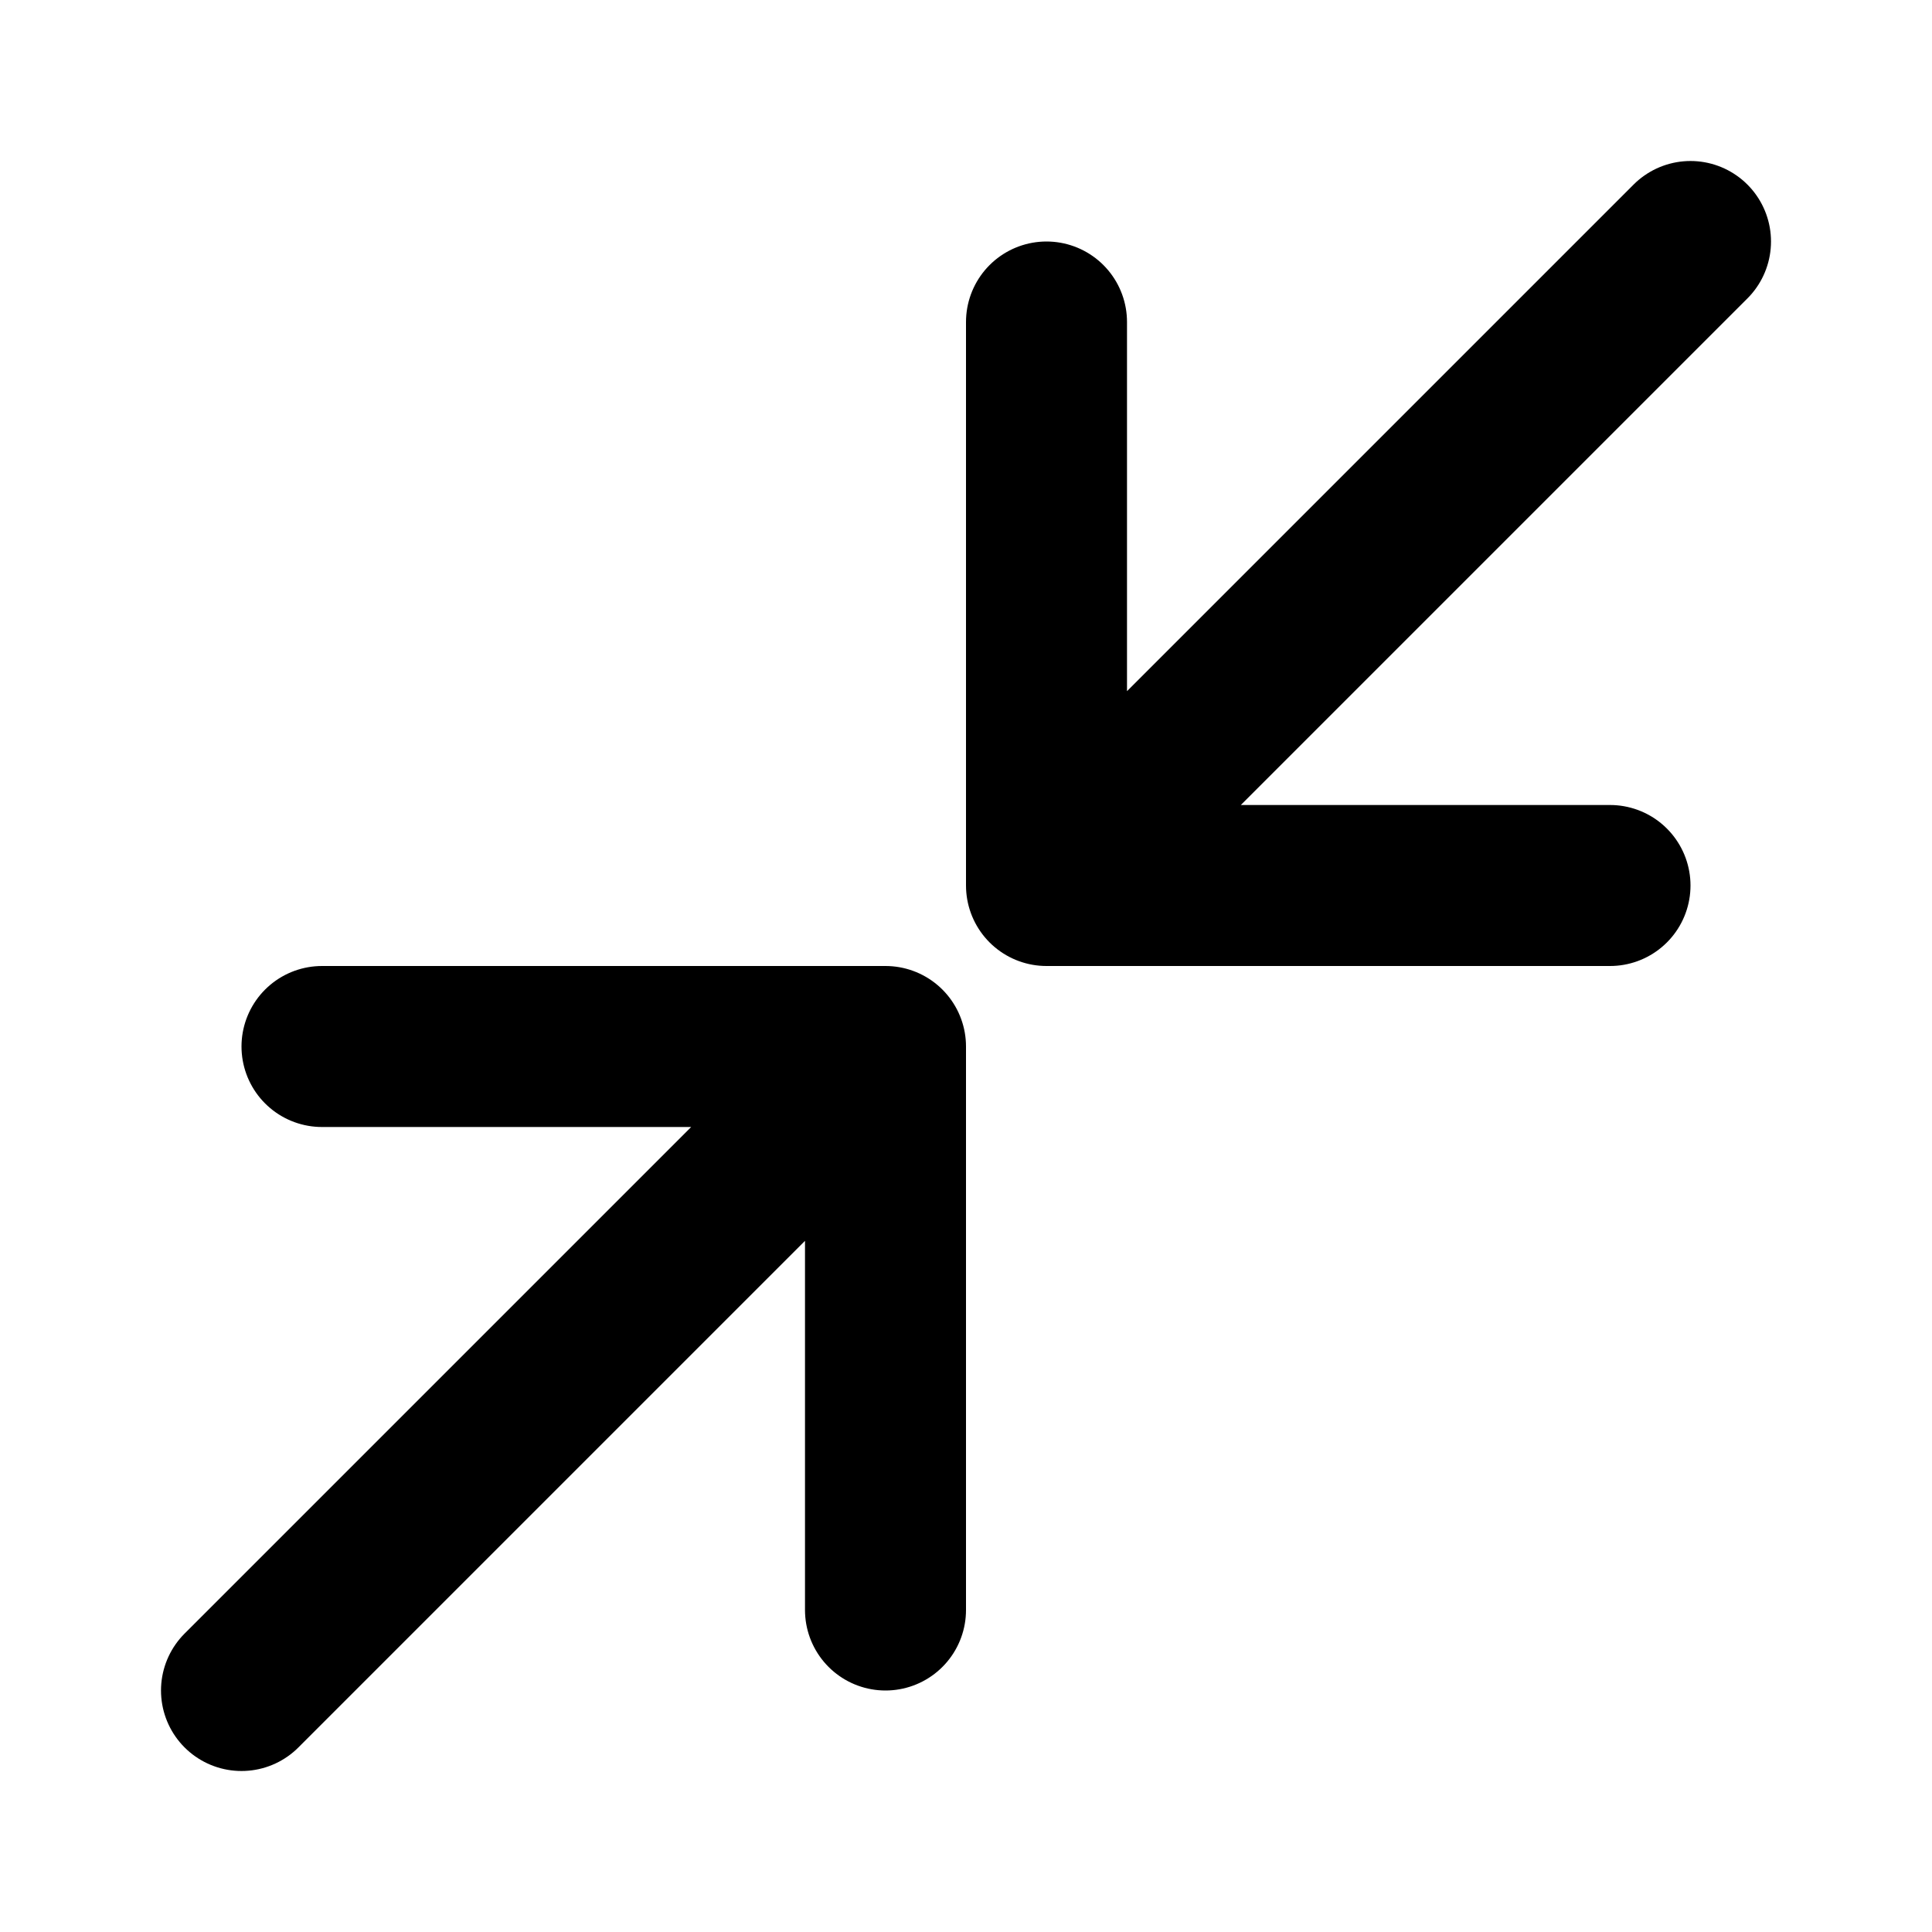
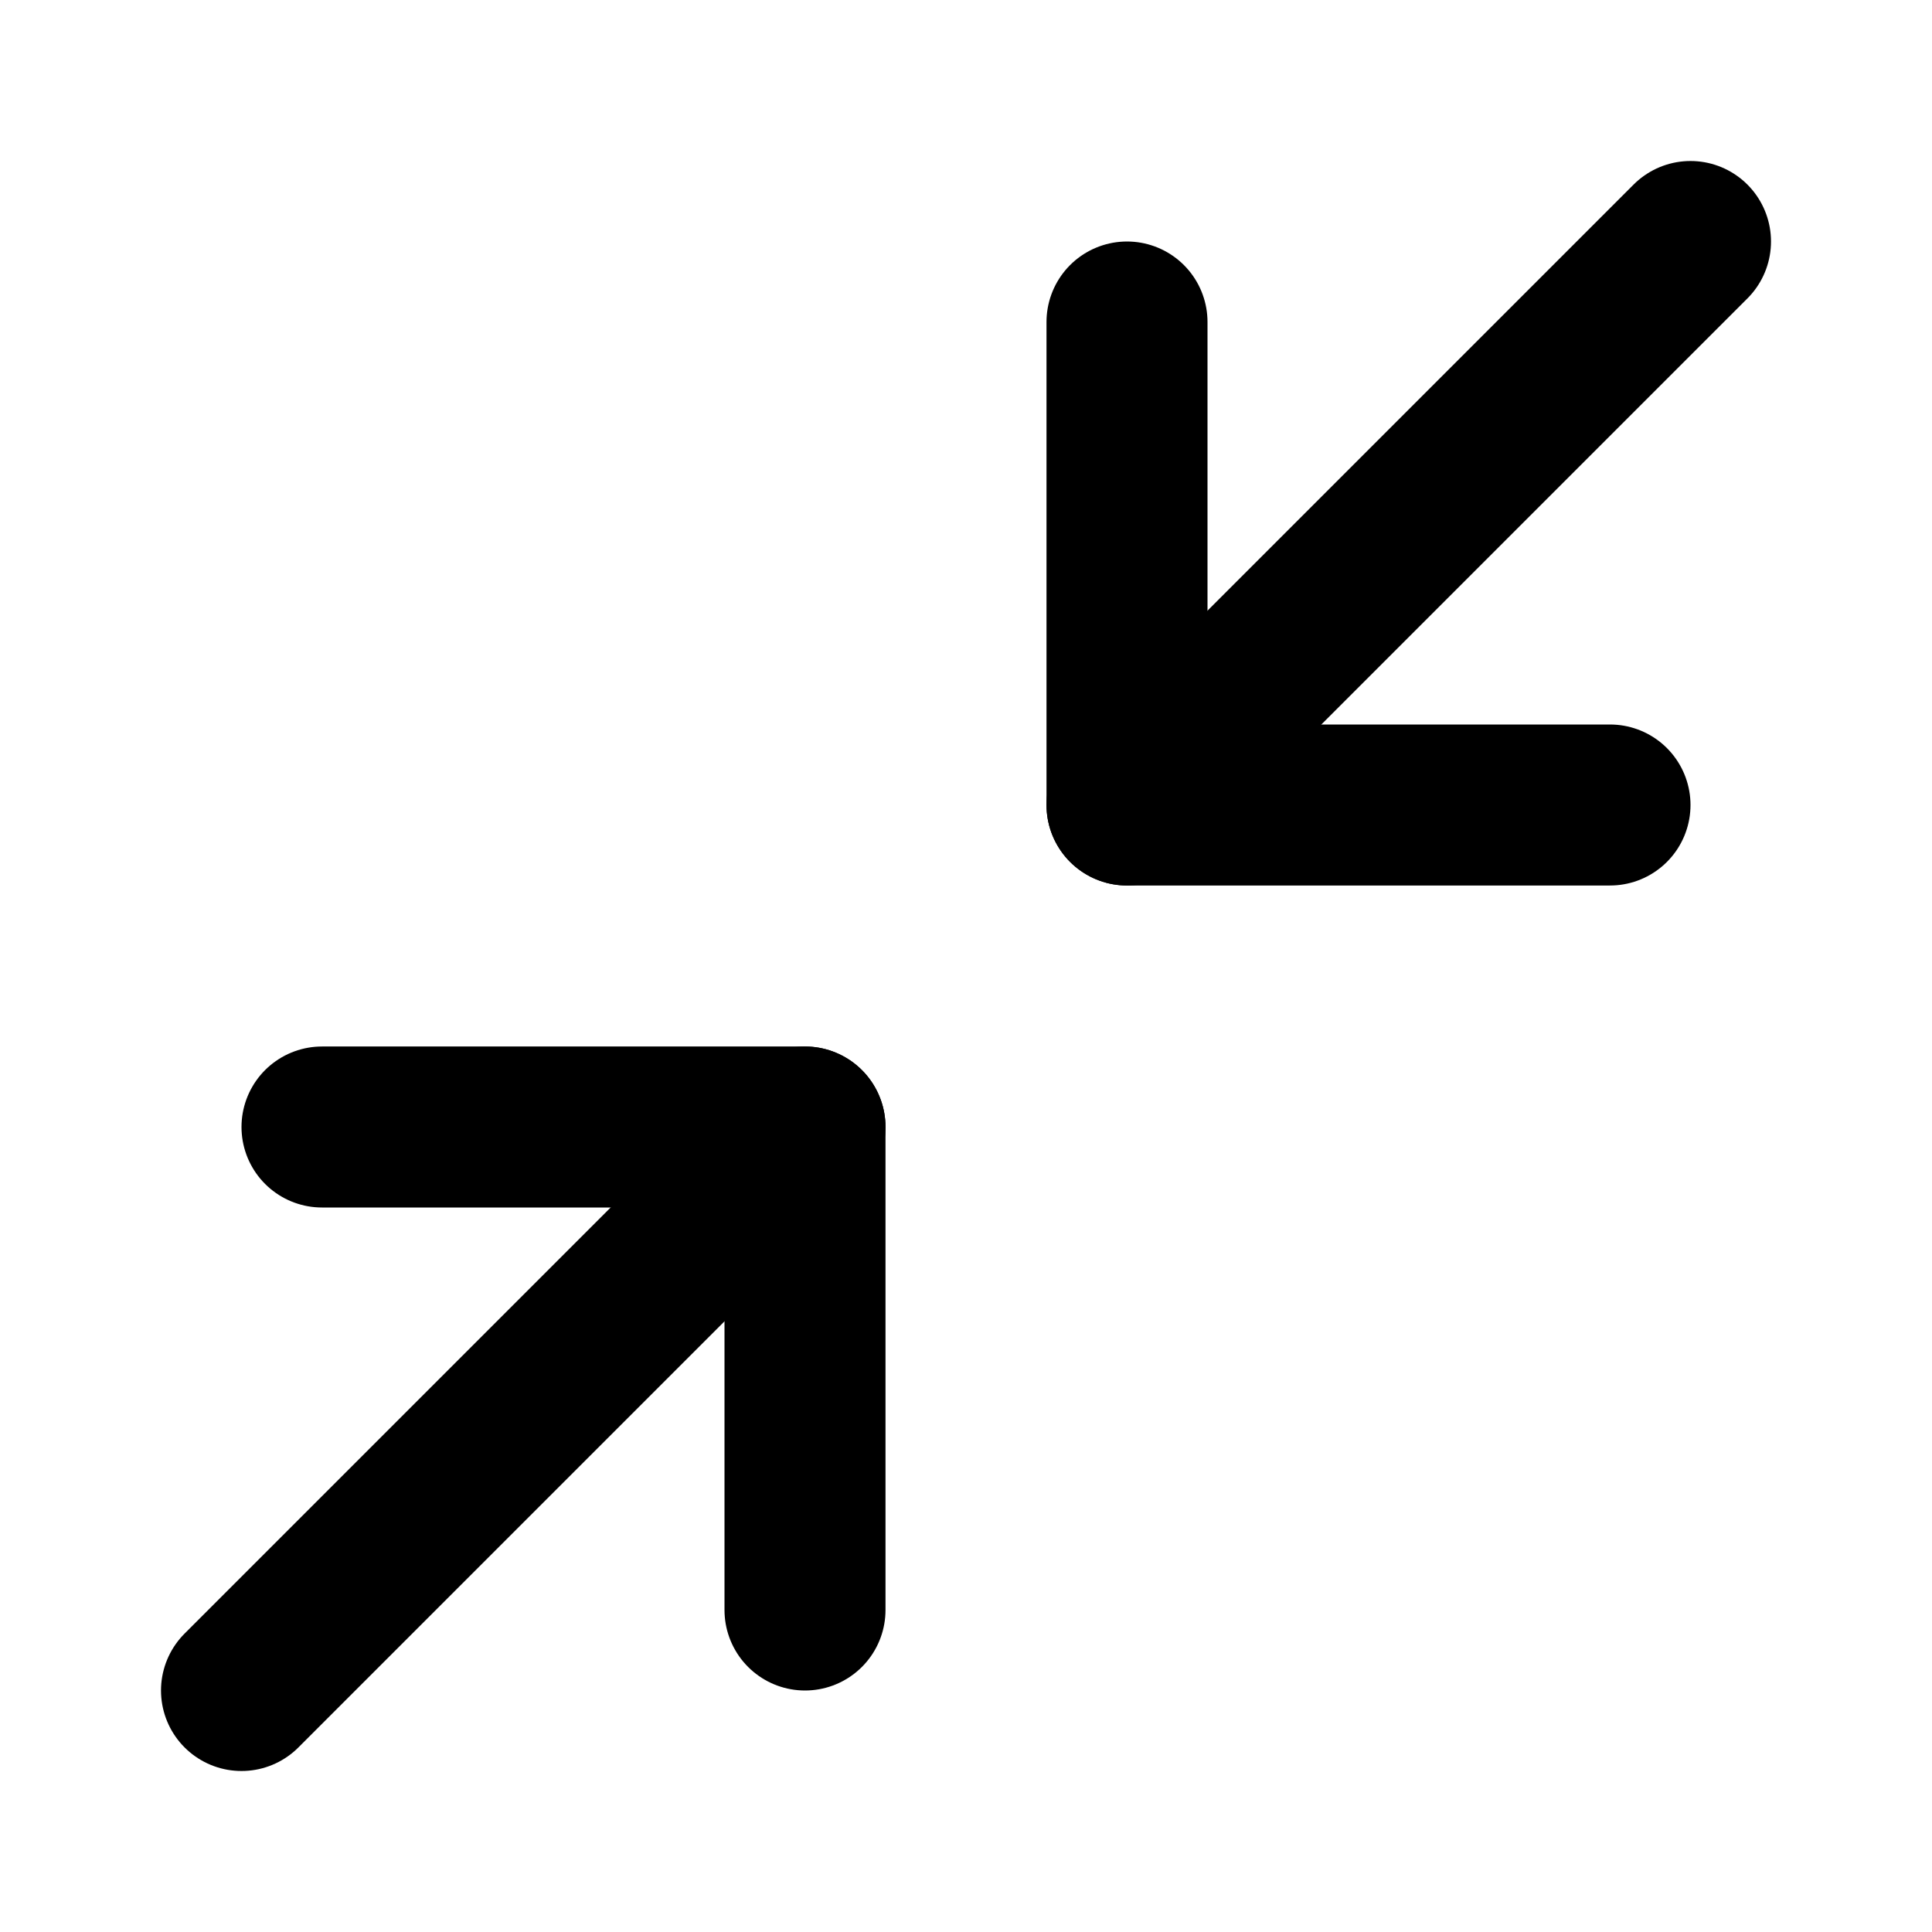
<svg xmlns="http://www.w3.org/2000/svg" width="24" height="24" viewBox="0 0 24 24" fill="none" stroke="currentColor" stroke-width="2" stroke-linecap="round" stroke-linejoin="round">
-   <path d="M21 3l-8 8m0-7v7h7M3 21l8-8m0 7v-7H4" />
+   <path d="m14 10 7-7" />
+   <path d="M20 10h-6V4" />
+   <path d="m3 21 7-7" />
+   <path d="M4 14h6v6" />
</svg>
